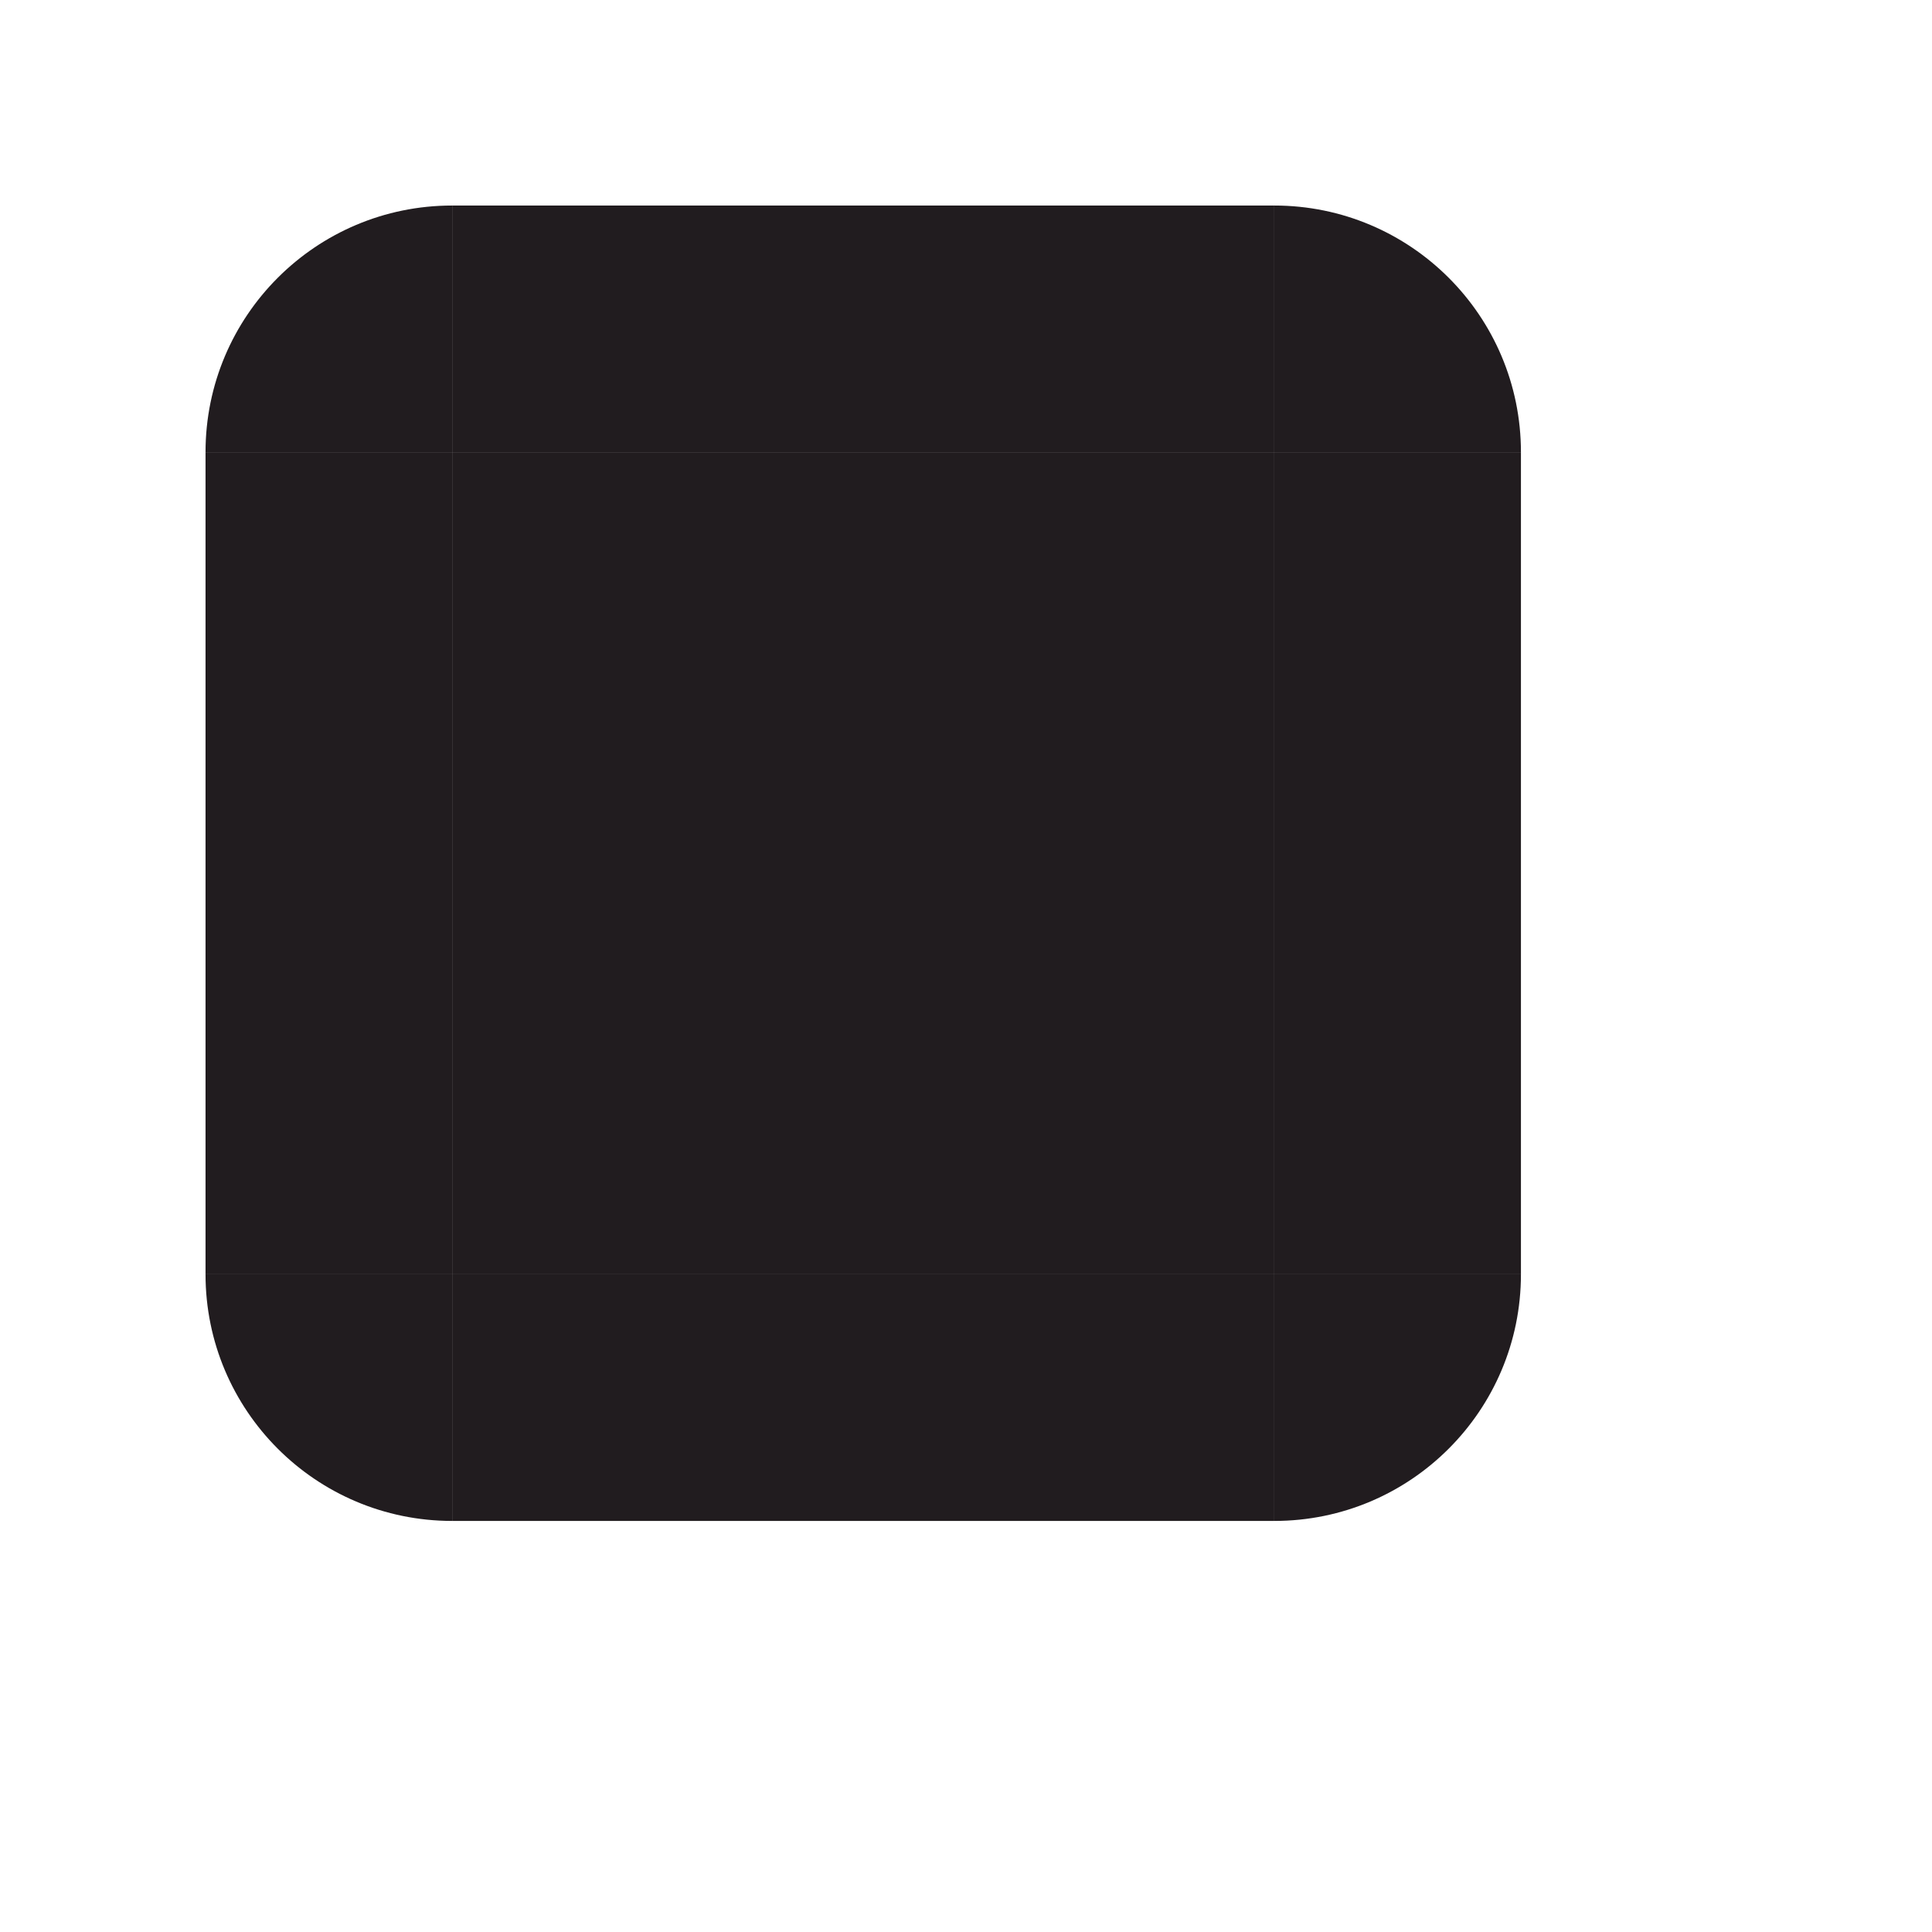
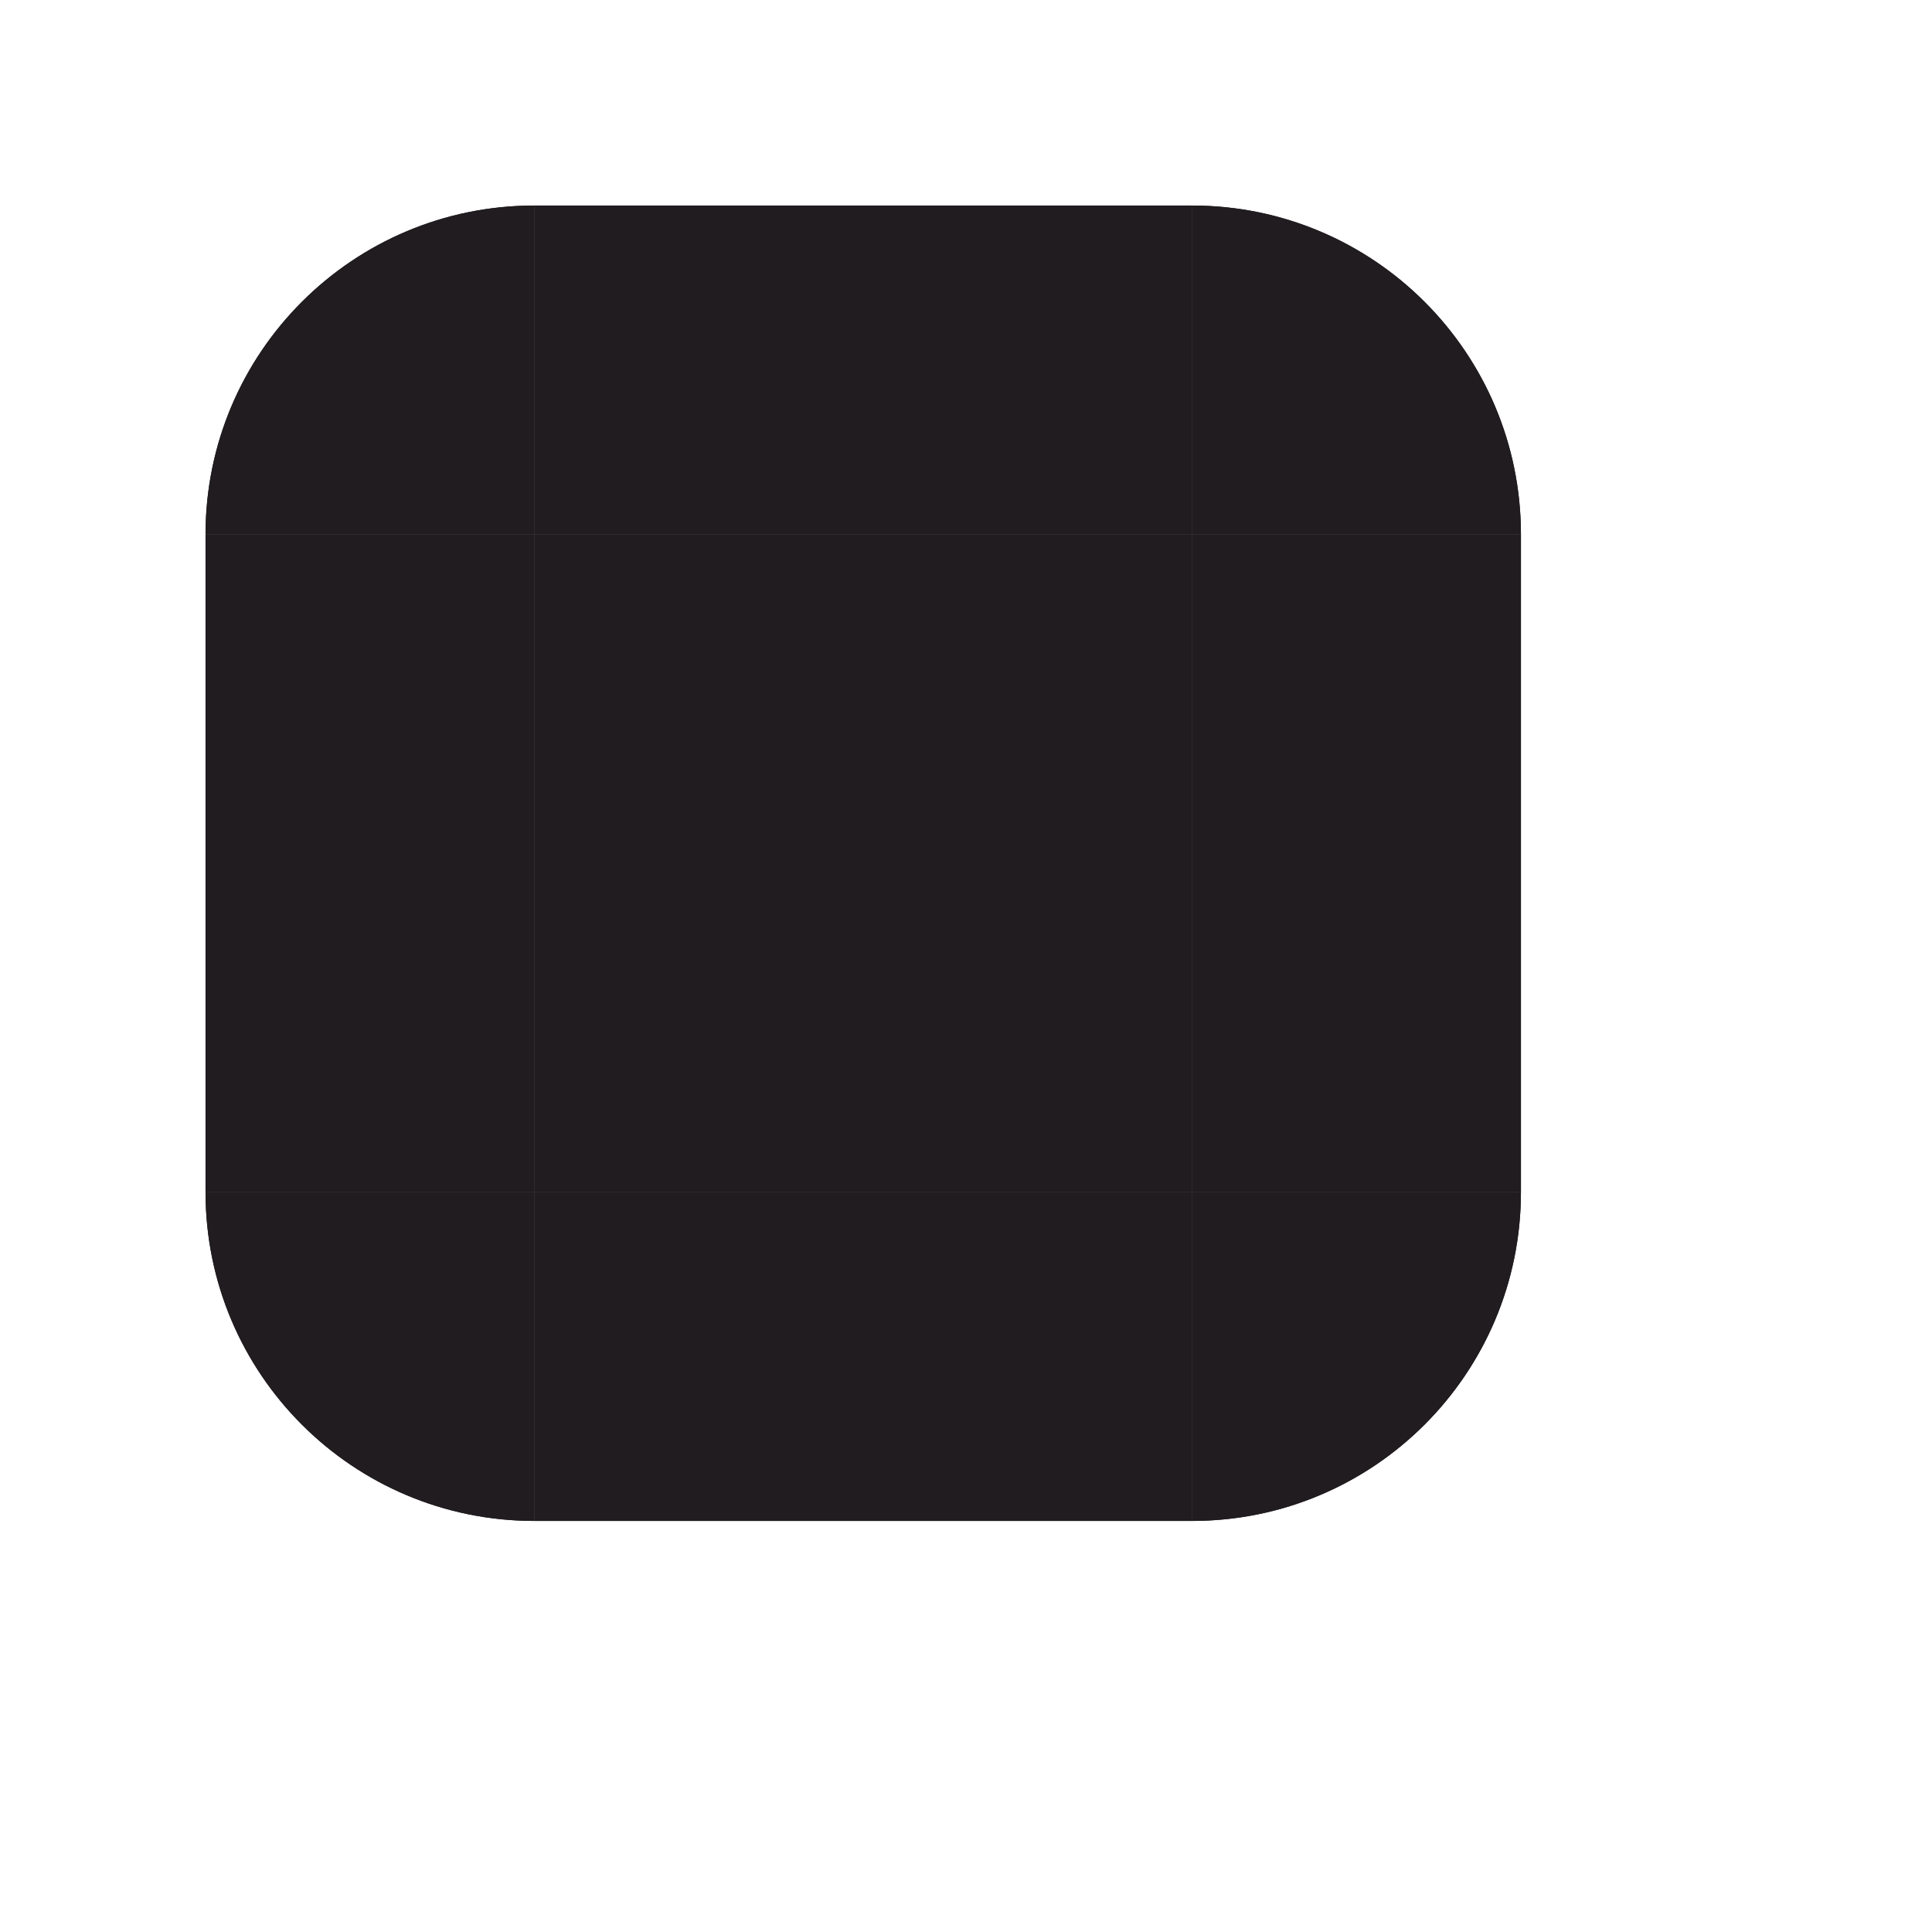
<svg xmlns="http://www.w3.org/2000/svg" width="94" height="94">
+   <g id="topleft" transform="translate(10,10)">
+     <path d="M0,16 A16,16 0 0 1 16,0 L16,16 Z" fill="#211C1F" />
+   </g>
+   <g id="topright" transform="translate(58,10)">
+     <path d="M0,0 A16,16 0 0 1 16,16 L0,16 Z" fill="#211C1F" />
+   </g>
+   <g id="bottomleft" transform="translate(10,58)">
+     <path d="M0,0 A16,16 0 0 0 16,16 L16,0 Z" fill="#211C1F" />
+   </g>
+   <g id="bottomright" transform="translate(58,58)">
+     <path d="M16,0 A16,16 0 0 1 0,16 L0,0 Z" fill="#211C1F" />
+   </g>
+   <g id="top" transform="translate(26,10)">
+     <rect x="0" y="0" width="32" height="16" fill="#211C1F" />
+   </g>
+   <g id="bottom" transform="translate(26,58)">
+     <rect x="0" y="0" width="32" height="16" fill="#211C1F" />
+   </g>
+   <g id="left" transform="translate(10,26)">
+     <rect x="0" y="0" width="16" height="32" fill="#211C1F" />
+   </g>
+   <g id="right" transform="translate(58,26)">
+     <rect x="0" y="0" width="16" height="32" fill="#211C1F" />
+   </g>
+   <g id="center" transform="translate(26,26)">
+     <rect x="0" y="0" width="32" height="32" fill="#211C1F" />
+   </g>
+   <g id="hint-left-margin">
+     <rect x="10" y="30" width="16" height="4" fill="#000" fill-opacity="0" />
+   </g>
+   <g id="hint-right-margin">
+     <rect x="58" y="30" width="16" height="4" fill="#000" fill-opacity="0" />
+   </g>
+   <g id="hint-top-margin">
+     <rect x="30" y="10" width="4" height="16" fill="#000" fill-opacity="0" />
+   </g>
+   <g id="hint-bottom-margin">
+     <rect x="30" y="58" width="4" height="16" fill="#000" fill-opacity="0" />
+   </g>
  <g id="normal-topleft" transform="translate(10,10)">
-     <path d="M0,12 A12,12 0 0 1 12,0 L12,12 Z" fill="#211C1F" />
+     <path d="M0,16 A16,16 0 0 1 16,0 L16,16 Z" fill="#211C1F" />
  </g>
-   <g id="normal-topright" transform="translate(62,10)">
-     <path d="M0,0 A12,12 0 0 1 12,12 L0,12 Z" fill="#211C1F" />
+   <g id="normal-topright" transform="translate(58,10)">
+     <path d="M0,0 A16,16 0 0 1 16,16 L0,16 Z" fill="#211C1F" />
  </g>
-   <g id="normal-bottomleft" transform="translate(10,62)">
-     <path d="M0,0 A12,12 0 0 0 12,12 L12,0 Z" fill="#211C1F" />
+   <g id="normal-bottomleft" transform="translate(10,58)">
+     <path d="M0,0 A16,16 0 0 0 16,16 L16,0 Z" fill="#211C1F" />
  </g>
-   <g id="normal-bottomright" transform="translate(62,62)">
-     <path d="M12,0 A12,12 0 0 1 0,12 L0,0 Z" fill="#211C1F" />
+   <g id="normal-bottomright" transform="translate(58,58)">
+     <path d="M16,0 A16,16 0 0 1 0,16 L0,0 Z" fill="#211C1F" />
  </g>
-   <g id="normal-top" transform="translate(22,10)">
-     <rect x="0" y="0" width="40" height="12" fill="#211C1F" />
+   <g id="normal-top" transform="translate(26,10)">
+     <rect x="0" y="0" width="32" height="16" fill="#211C1F" />
  </g>
-   <g id="normal-bottom" transform="translate(22,62)">
-     <rect x="0" y="0" width="40" height="12" fill="#211C1F" />
+   <g id="normal-bottom" transform="translate(26,58)">
+     <rect x="0" y="0" width="32" height="16" fill="#211C1F" />
  </g>
-   <g id="normal-left" transform="translate(10,22)">
-     <rect x="0" y="0" width="12" height="40" fill="#211C1F" />
+   <g id="normal-left" transform="translate(10,26)">
+     <rect x="0" y="0" width="16" height="32" fill="#211C1F" />
  </g>
-   <g id="normal-right" transform="translate(62,22)">
-     <rect x="0" y="0" width="12" height="40" fill="#211C1F" />
+   <g id="normal-right" transform="translate(58,26)">
+     <rect x="0" y="0" width="16" height="32" fill="#211C1F" />
  </g>
-   <g id="normal-center" transform="translate(22,22)">
-     <rect x="0" y="0" width="40" height="40" fill="#211C1F" />
+   <g id="normal-center" transform="translate(26,26)">
+     <rect x="0" y="0" width="32" height="32" fill="#211C1F" />
+   </g>
+   <g id="normal-hint-left-margin">
+     <rect x="10" y="30" width="16" height="4" fill="#000" fill-opacity="0" />
+   </g>
+   <g id="normal-hint-right-margin">
+     <rect x="58" y="30" width="16" height="4" fill="#000" fill-opacity="0" />
+   </g>
+   <g id="normal-hint-top-margin">
+     <rect x="30" y="10" width="4" height="16" fill="#000" fill-opacity="0" />
+   </g>
+   <g id="normal-hint-bottom-margin">
+     <rect x="30" y="58" width="4" height="16" fill="#000" fill-opacity="0" />
  </g>
</svg>
